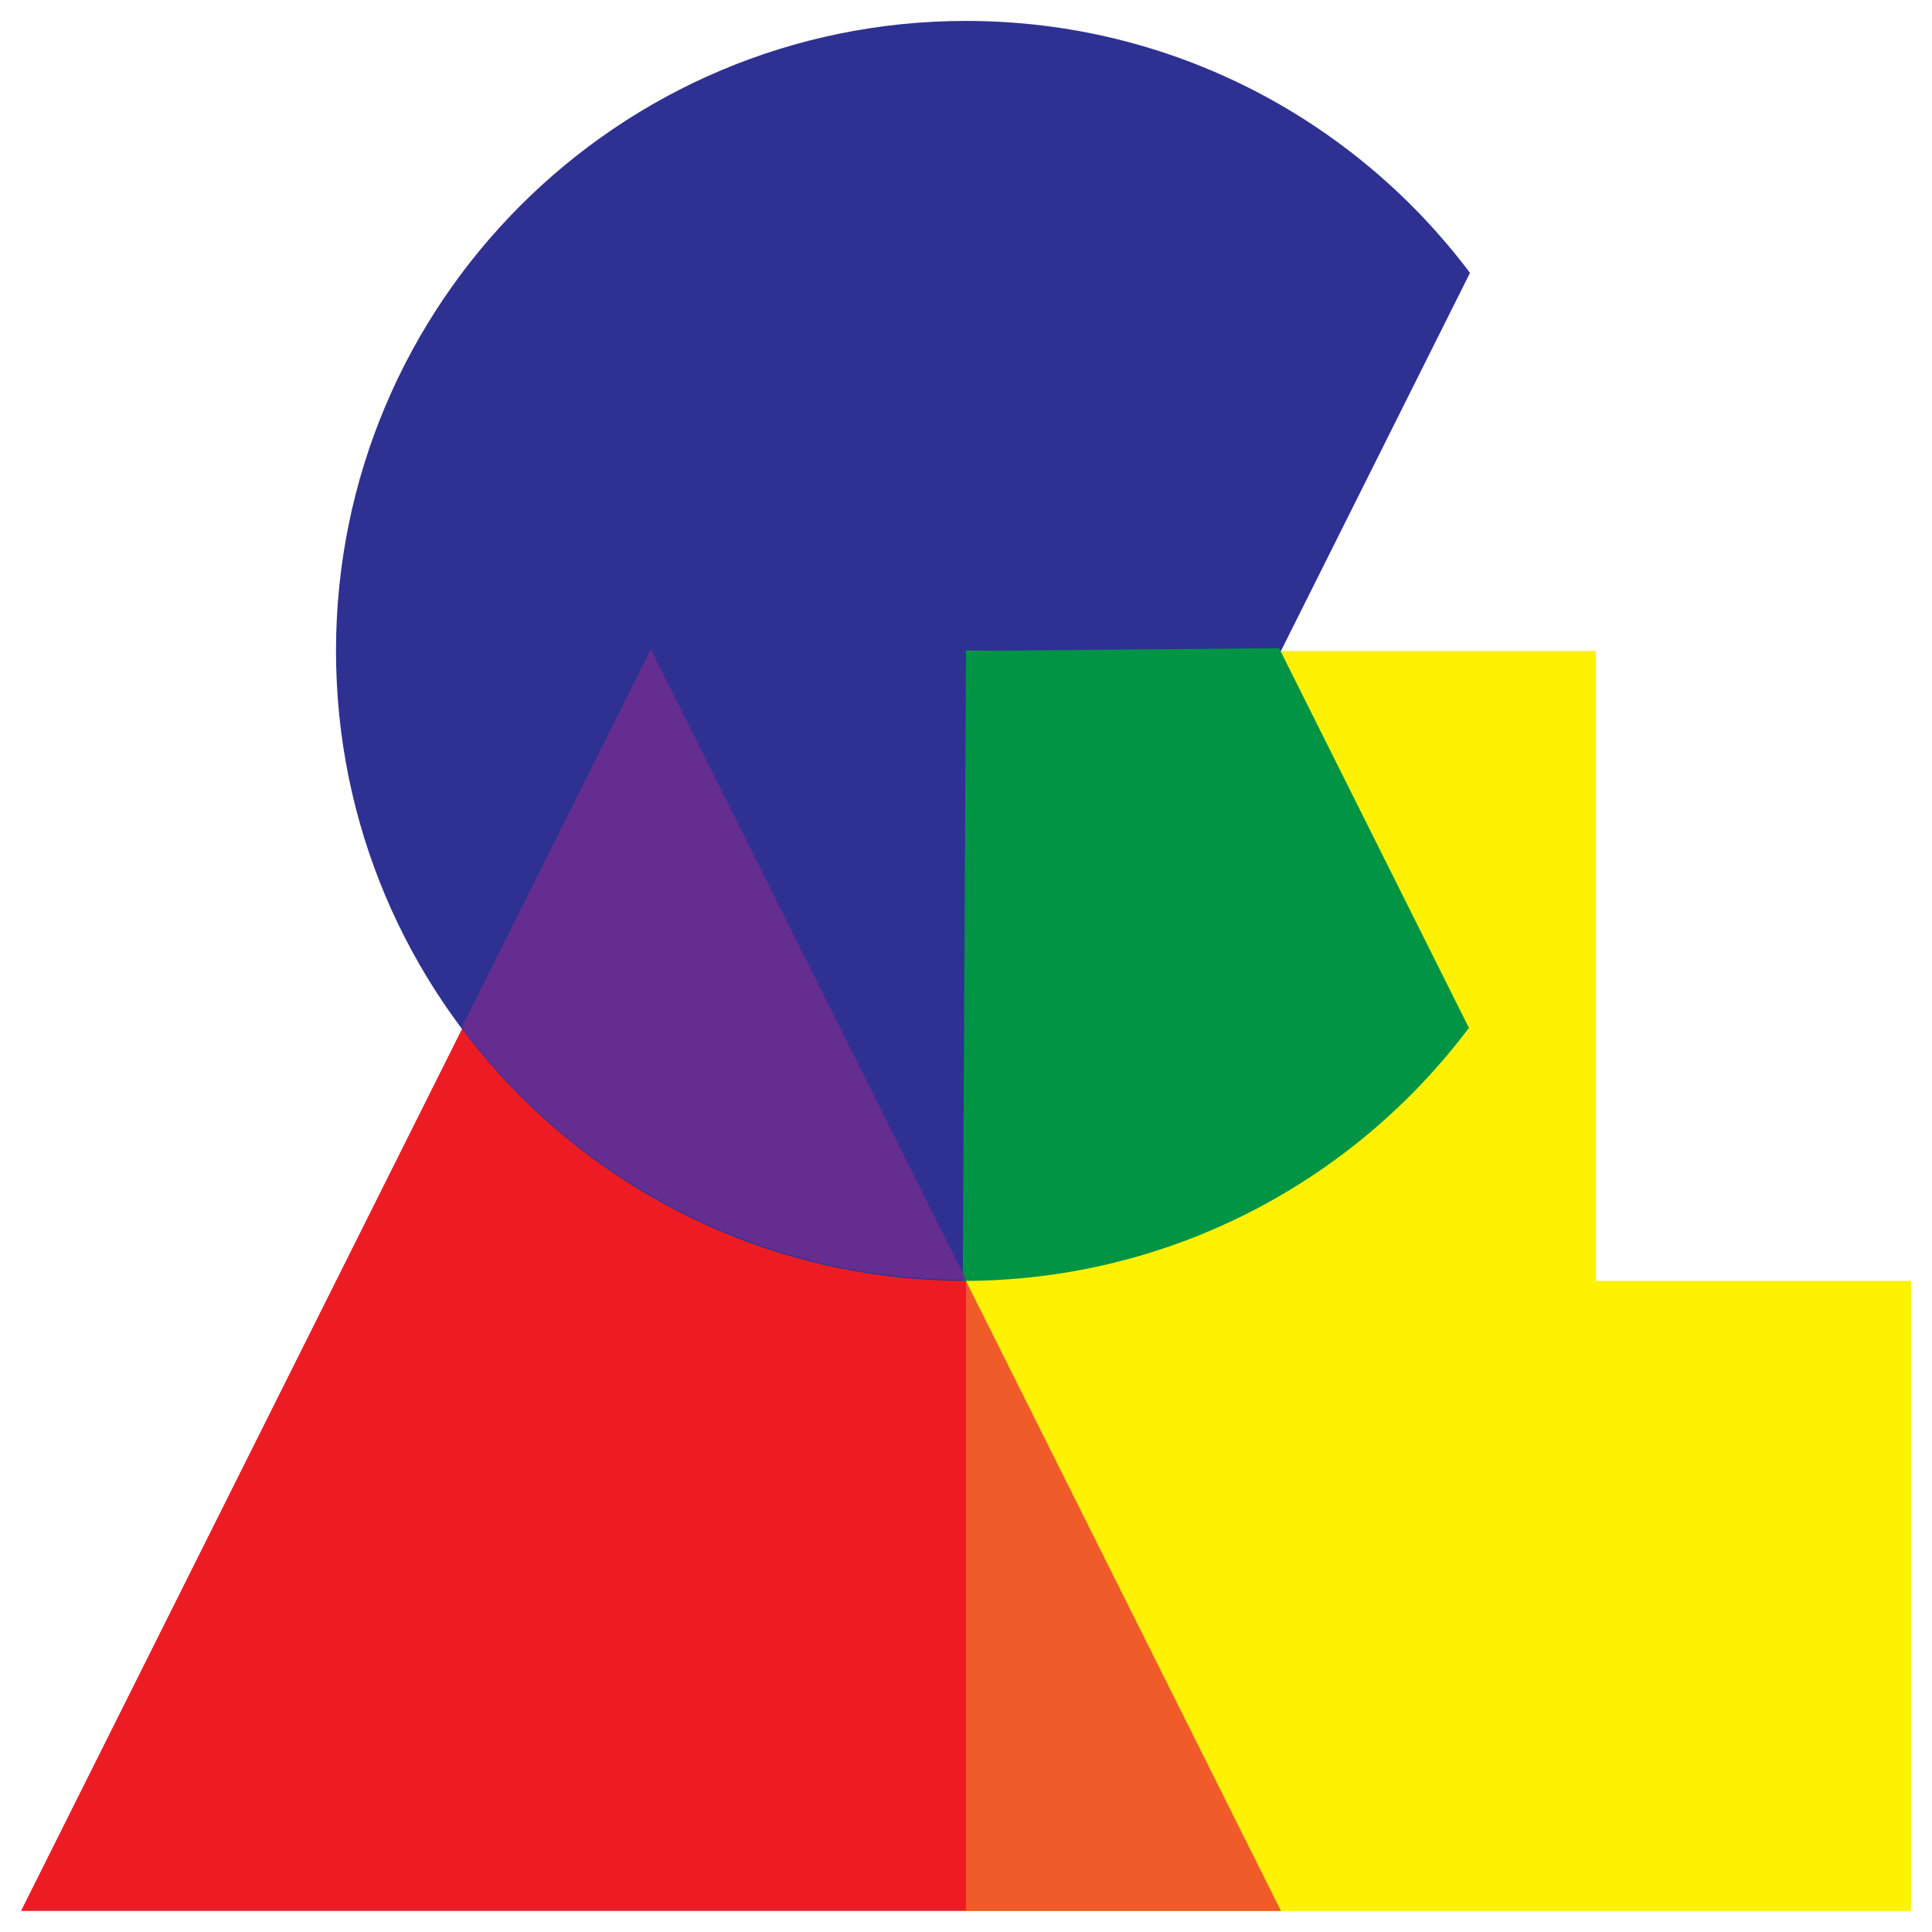
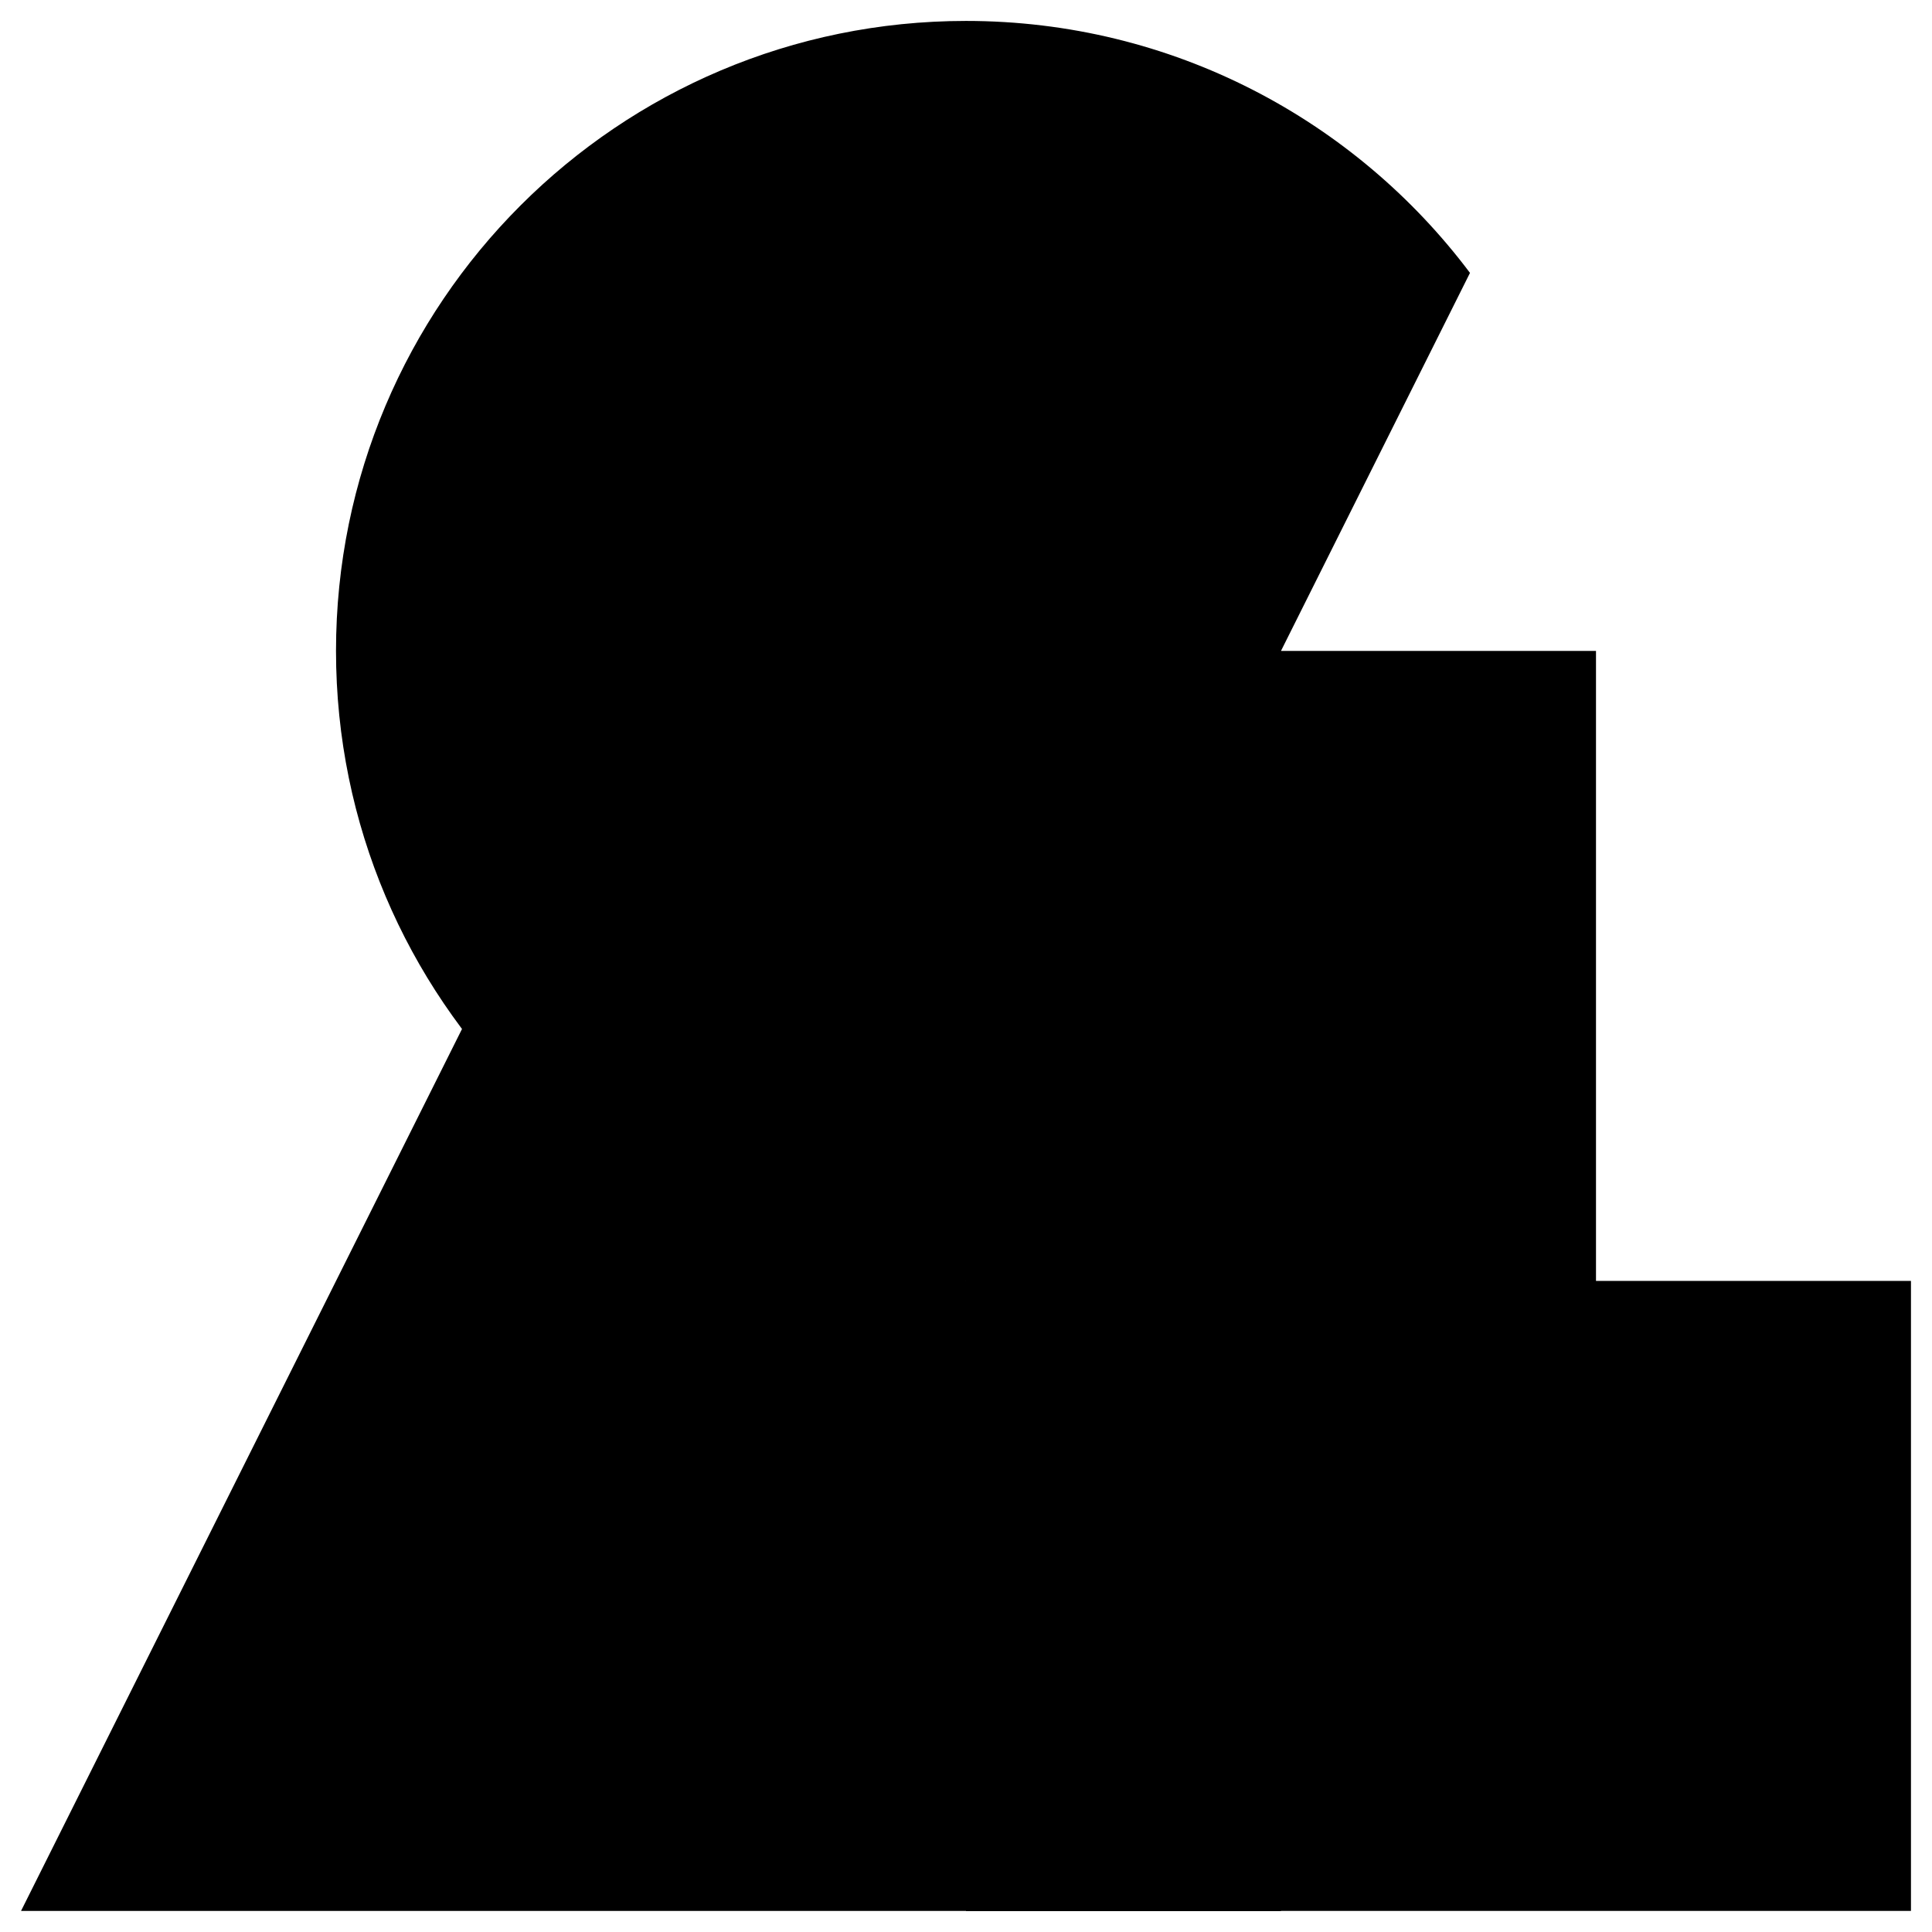
<svg xmlns="http://www.w3.org/2000/svg" version="1.1" id="Layer_1" x="0px" y="0px" viewBox="0 0 360 360" style="enable-background:new 0 0 360 360;" xml:space="preserve">
  <style type="text/css">
	.st0{fill:#ED1C24;}
	.st1{fill:#2E3192;}
	.st2{fill:#FFF200;}
	.st3{fill:#009444;}
	.st4{fill:#662D91;}
	.st5{fill:#F15A29;}
</style>
  <g>
-     <polygon class="st0" points="238.69,356.07 3.92,356.07 121.31,121.29 121.31,121.29  " />
-     <path class="st1" d="M273.91,191.73c-21.42,28.51-55.51,46.95-93.91,46.95c-64.83,0-117.39-52.56-117.39-117.39S115.17,3.9,180,3.9   c38.4,0,72.5,18.44,93.91,46.95l-35.22,70.44L273.91,191.73z" />
-     <polygon class="st2" points="297.39,121.29 180,121.29 180,356.07 356.08,356.07 356.08,238.68 297.39,238.68  " />
-     <path class="st3" d="M238.34,120.78L180,121.29l-0.61,117.39c38.57,0,72.81-18.52,94.32-47.15L238.34,120.78z" />
-     <path class="st4" d="M121.27,121L180,238.46c-38.43,0-72.54-18.45-93.97-46.98L121.27,121z" />
-     <polygon class="st5" points="180,238.68 238.69,356.07 180,356.07  " />
+     <polygon className="st0" points="238.69,356.07 3.92,356.07 121.31,121.29 121.31,121.29  " />
+     <path className="st1" d="M273.91,191.73c-21.42,28.51-55.51,46.95-93.91,46.95c-64.83,0-117.39-52.56-117.39-117.39S115.17,3.9,180,3.9   c38.4,0,72.5,18.44,93.91,46.95l-35.22,70.44L273.91,191.73z" />
+     <polygon className="st2" points="297.39,121.29 180,121.29 180,356.07 356.08,356.07 356.08,238.68 297.39,238.68  " />
+     <path className="st3" d="M238.34,120.78L180,121.29l-0.61,117.39c38.57,0,72.81-18.52,94.32-47.15L238.34,120.78z" />
+     <path className="st4" d="M121.27,121L180,238.46c-38.43,0-72.54-18.45-93.97-46.98L121.27,121z" />
+     <polygon className="st5" points="180,238.68 238.69,356.07 180,356.07  " />
  </g>
</svg>
